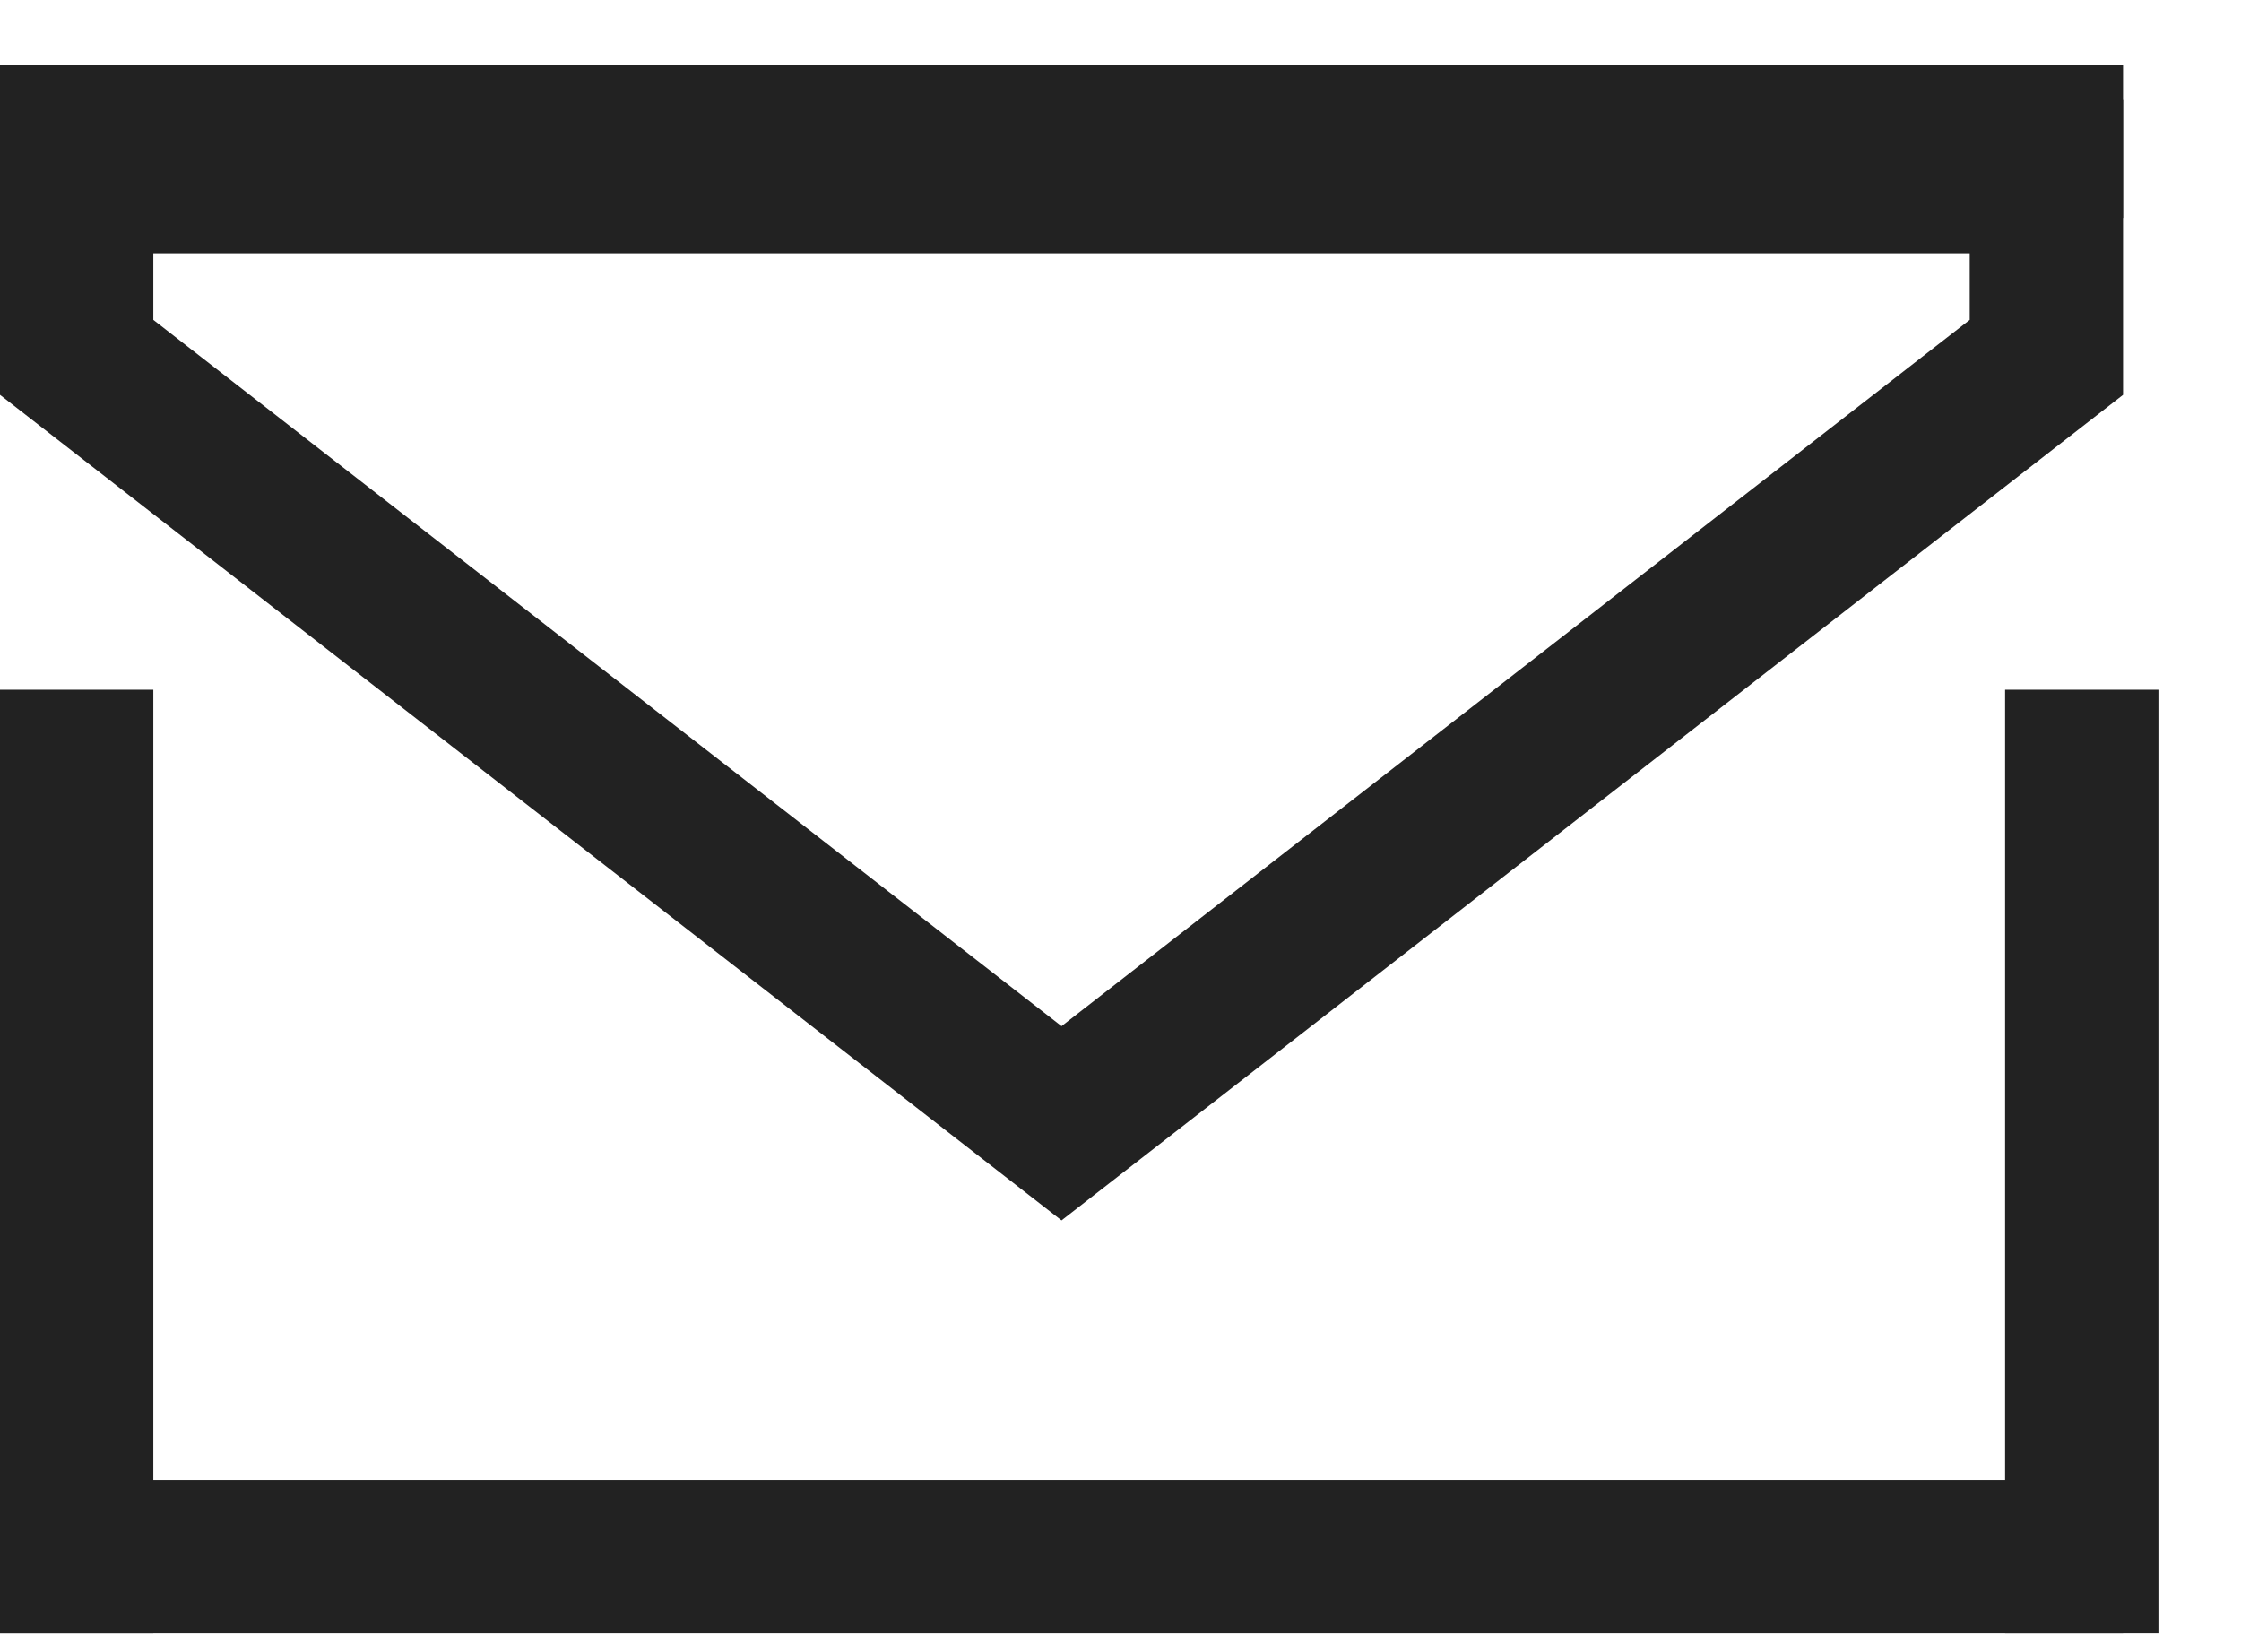
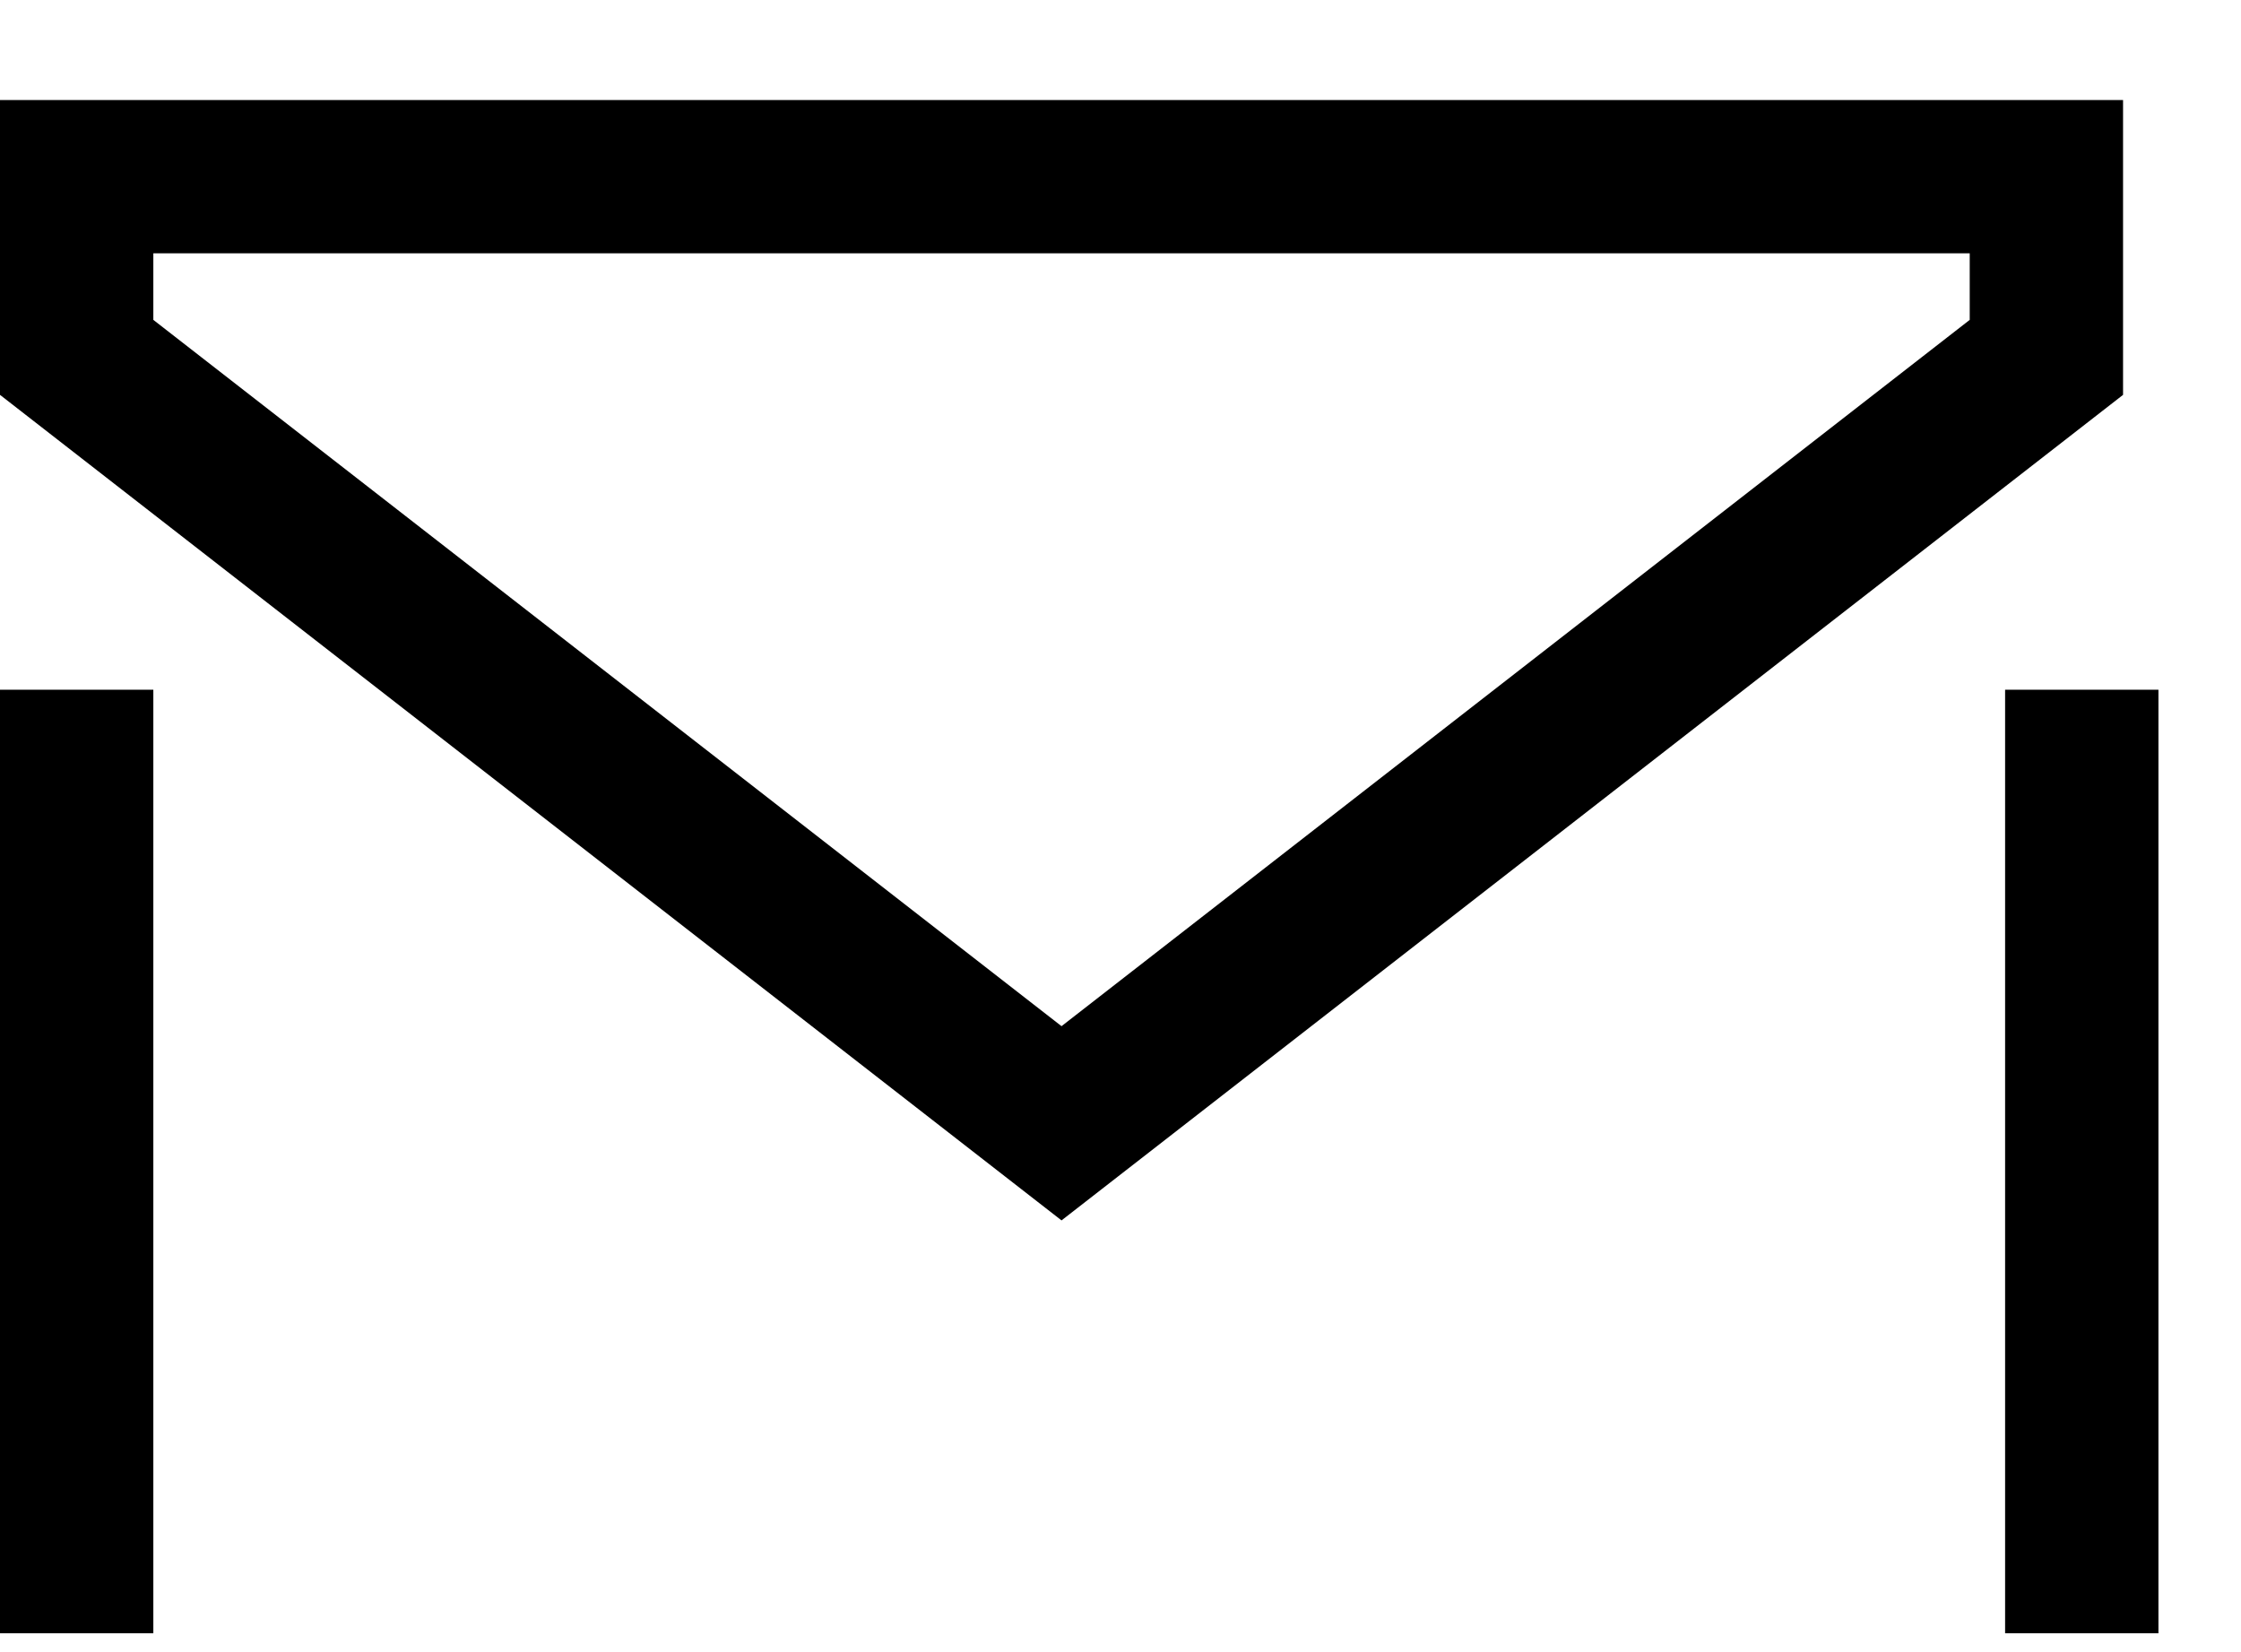
<svg xmlns="http://www.w3.org/2000/svg" width="19" height="14" viewBox="0 0 19 14" fill="none">
-   <line x1="0.65" y1="5.848" x2="0.65" y2="13.848" stroke="#222222" stroke-width="1.3" />
-   <line x1="17.65" y1="5.848" x2="17.65" y2="13.848" stroke="#222222" stroke-width="1.3" />
-   <line y1="13.198" x2="18" y2="13.198" stroke="#222222" stroke-width="1.3" />
-   <line y1="1.198" x2="18" y2="1.198" stroke="#222222" stroke-width="1.3" />
-   <path d="M17.35 3.03L9 9.524L0.65 3.03V1.498H3.5L9 1.498H14H17.35V3.03Z" stroke="#222222" stroke-width="1.3" />
+   <line x1="0.65" y1="5.848" x2="0.65" y2="13.848" stroke="currentColor" stroke-width="1.3" />
+   <line x1="17.65" y1="5.848" x2="17.65" y2="13.848" stroke="currentColor" stroke-width="1.3" />
+   <line y1="13.198" x2="18" y2="13.198" stroke="#currentColor" stroke-width="1.3" />
+   <line y1="1.198" x2="18" y2="1.198" stroke="#currentColor" stroke-width="1.3" />
+   <path d="M17.35 3.03L9 9.524L0.65 3.03V1.498H3.5L9 1.498H14H17.35V3.03Z" stroke="currentColor" stroke-width="1.3" />
</svg>
